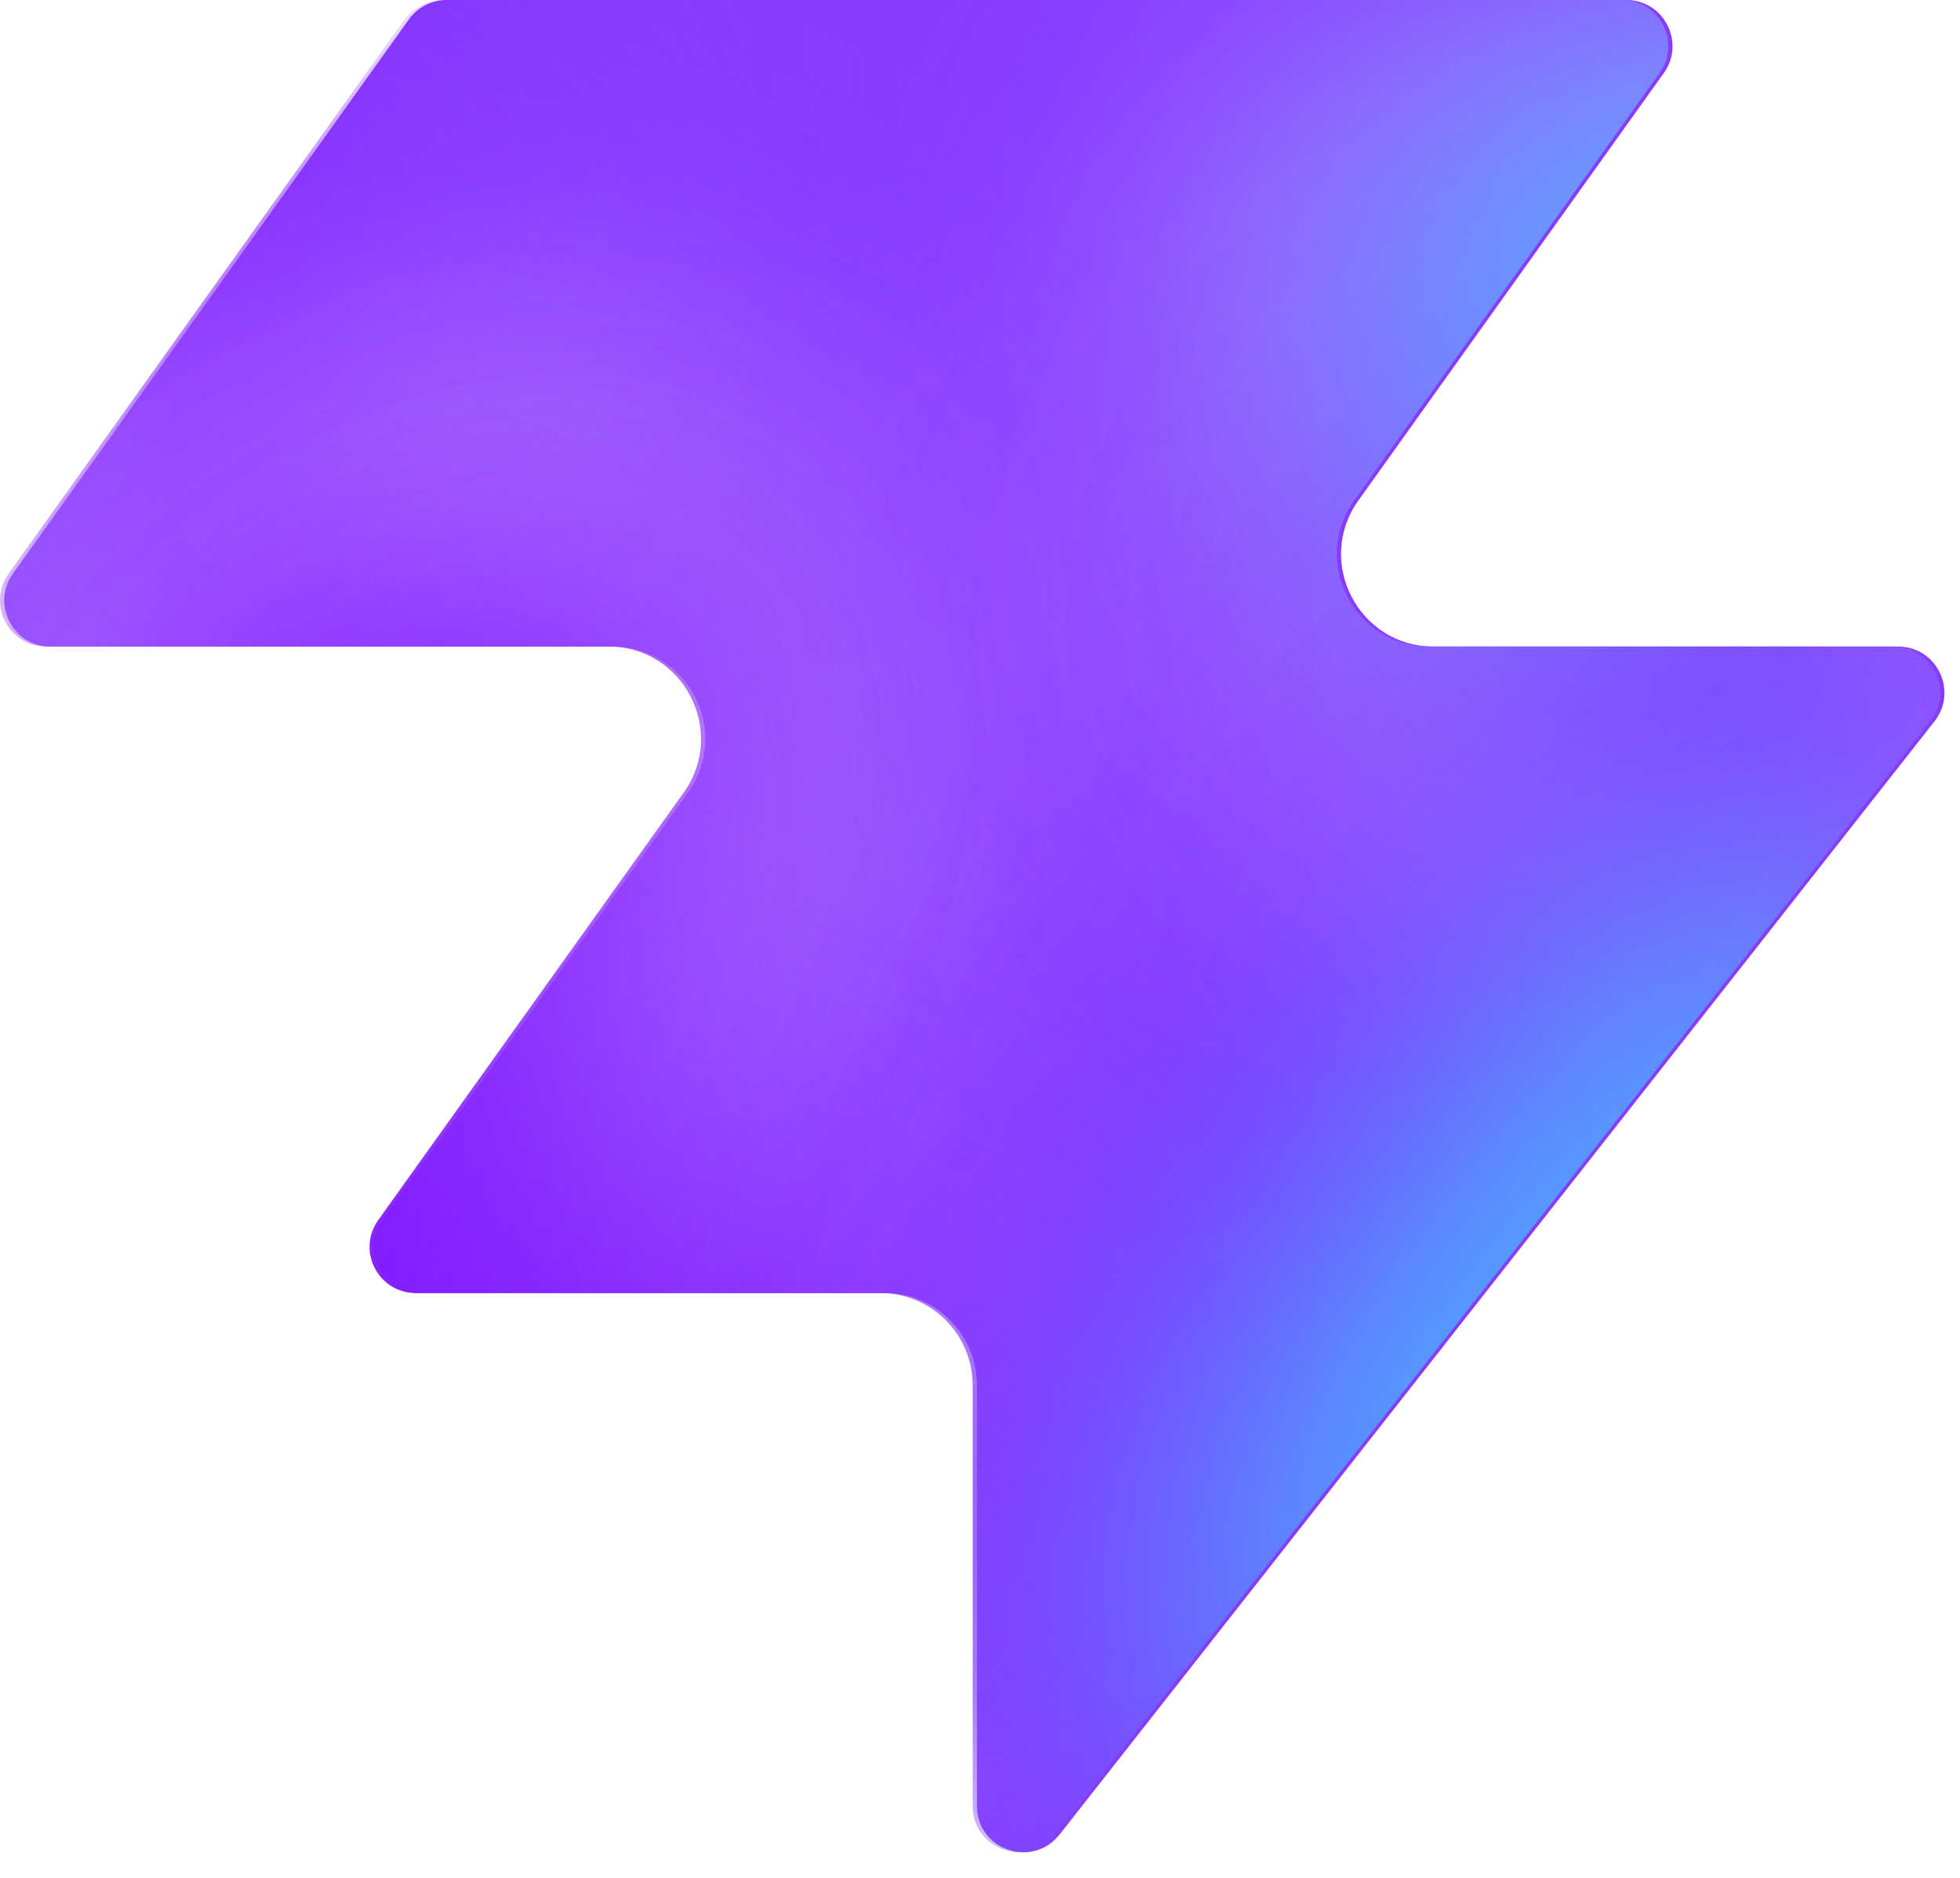
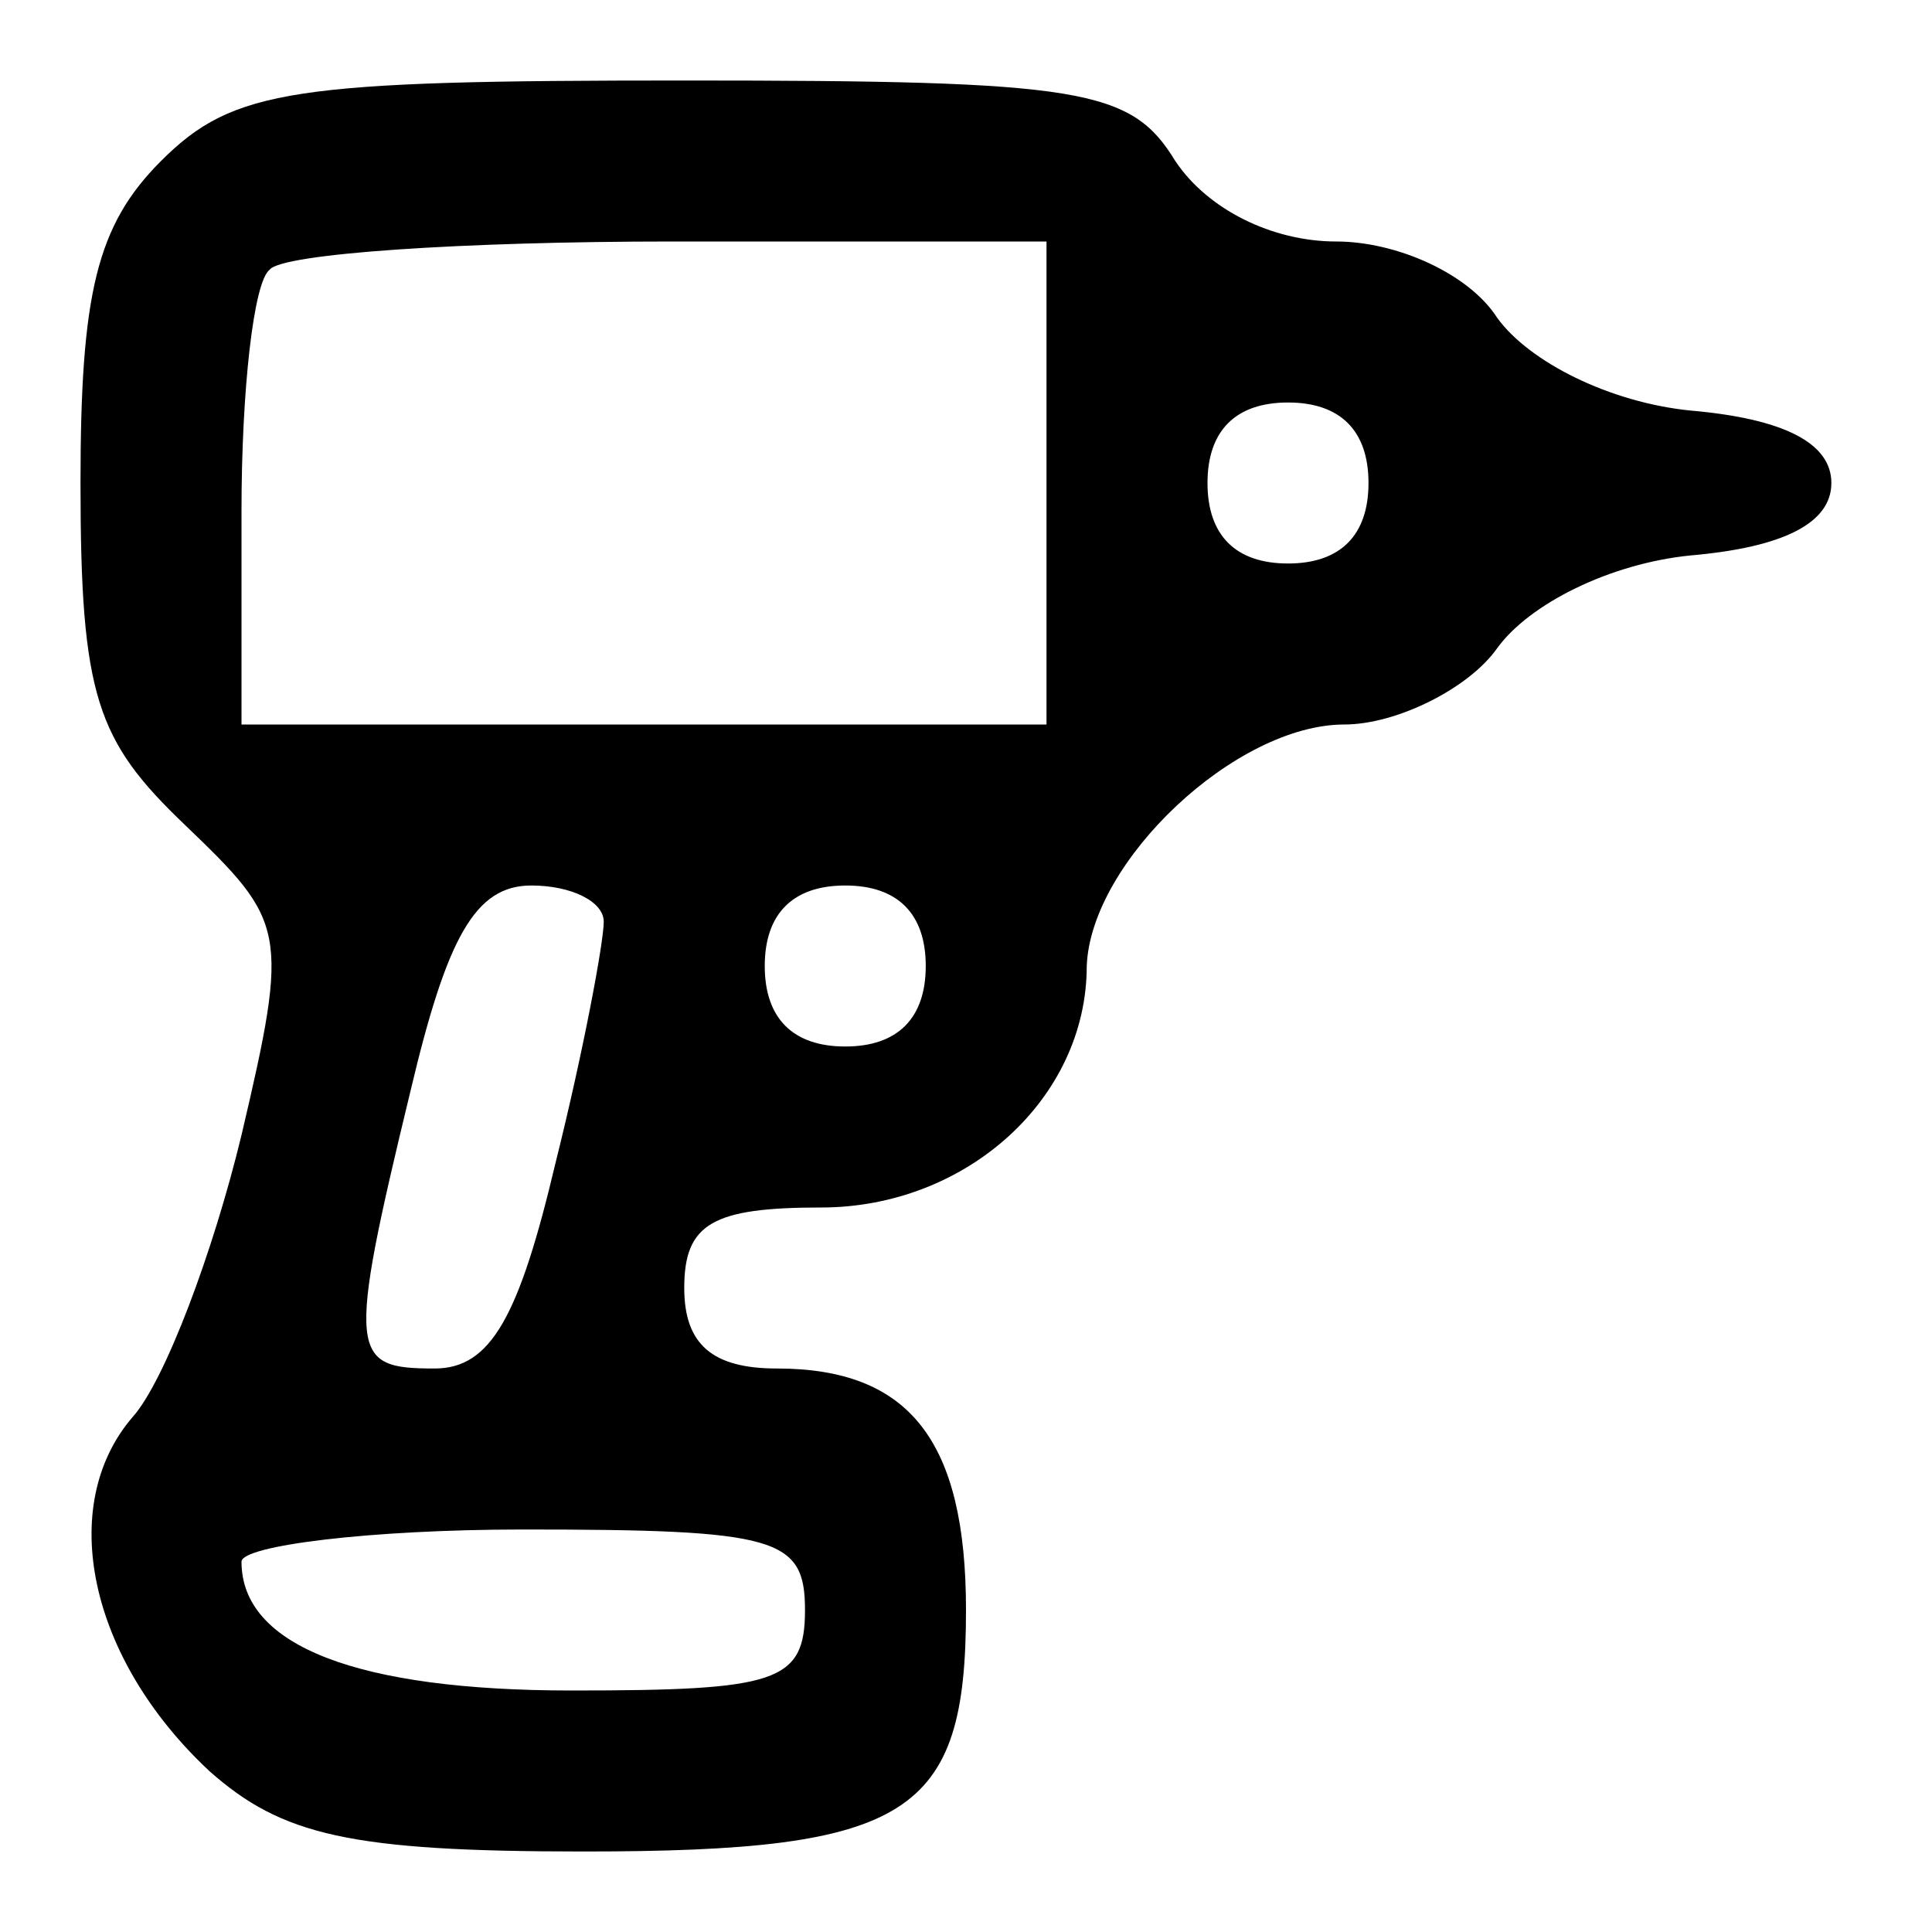
- <svg xmlns="http://www.w3.org/2000/svg" width="48" height="46" fill="none" viewBox="0 0 48 46">
-   <path fill="#863bff" d="M25.946 44.938c-.664.845-2.021.375-2.021-.698V33.937a2.26 2.26 0 0 0-2.262-2.262H10.287c-.92 0-1.456-1.04-.92-1.788l7.48-10.471c1.07-1.497 0-3.578-1.842-3.578H1.237c-.92 0-1.456-1.04-.92-1.788L10.013.474c.214-.297.556-.474.92-.474h28.894c.92 0 1.456 1.04.92 1.788l-7.48 10.471c-1.07 1.498 0 3.579 1.842 3.579h11.377c.943 0 1.473 1.088.89 1.83L25.947 44.94z" style="fill:#863bff;fill:color(display-p3 .525 .23 1);fill-opacity:1" />
-   <mask id="a" width="48" height="46" x="0" y="0" maskUnits="userSpaceOnUse" style="mask-type:alpha">
-     <path fill="#000" d="M25.842 44.938c-.664.844-2.021.375-2.021-.698V33.937a2.26 2.26 0 0 0-2.262-2.262H10.183c-.92 0-1.456-1.04-.92-1.788l7.48-10.471c1.07-1.498 0-3.579-1.842-3.579H1.133c-.92 0-1.456-1.04-.92-1.787L9.91.473c.214-.297.556-.474.92-.474h28.894c.92 0 1.456 1.04.92 1.788l-7.48 10.471c-1.07 1.498 0 3.578 1.842 3.578h11.377c.943 0 1.473 1.088.89 1.832L25.843 44.94z" style="fill:#000;fill-opacity:1" />
-   </mask>
-   <g mask="url(#a)">
-     <g filter="url(#b)">
-       <ellipse cx="5.508" cy="14.704" fill="#ede6ff" rx="5.508" ry="14.704" style="fill:#ede6ff;fill:color(display-p3 .927 .903 1);fill-opacity:1" transform="matrix(.00324 1 1 -.00324 -4.47 31.516)" />
-     </g>
-     <g filter="url(#c)">
-       <ellipse cx="10.399" cy="29.851" fill="#ede6ff" rx="10.399" ry="29.851" style="fill:#ede6ff;fill:color(display-p3 .927 .903 1);fill-opacity:1" transform="matrix(.00324 1 1 -.00324 -39.328 7.883)" />
-     </g>
-     <g filter="url(#d)">
-       <ellipse cx="5.508" cy="30.487" fill="#7e14ff" rx="5.508" ry="30.487" style="fill:#7e14ff;fill:color(display-p3 .492 .077 1);fill-opacity:1" transform="rotate(89.814 -25.913 -14.639)scale(1 -1)" />
-     </g>
-     <g filter="url(#e)">
-       <ellipse cx="5.508" cy="30.599" fill="#7e14ff" rx="5.508" ry="30.599" style="fill:#7e14ff;fill:color(display-p3 .492 .077 1);fill-opacity:1" transform="rotate(89.814 -32.644 -3.334)scale(1 -1)" />
-     </g>
-     <g filter="url(#f)">
-       <ellipse cx="5.508" cy="30.599" fill="#7e14ff" rx="5.508" ry="30.599" style="fill:#7e14ff;fill:color(display-p3 .492 .077 1);fill-opacity:1" transform="matrix(.00324 1 1 -.00324 -34.34 30.47)" />
-     </g>
-     <g filter="url(#g)">
-       <ellipse cx="14.072" cy="22.078" fill="#ede6ff" rx="14.072" ry="22.078" style="fill:#ede6ff;fill:color(display-p3 .927 .903 1);fill-opacity:1" transform="rotate(93.35 24.506 48.493)scale(-1 1)" />
-     </g>
-     <g filter="url(#h)">
-       <ellipse cx="3.47" cy="21.501" fill="#7e14ff" rx="3.47" ry="21.501" style="fill:#7e14ff;fill:color(display-p3 .492 .077 1);fill-opacity:1" transform="rotate(89.009 28.708 47.59)scale(-1 1)" />
-     </g>
-     <g filter="url(#i)">
-       <ellipse cx="3.47" cy="21.501" fill="#7e14ff" rx="3.47" ry="21.501" style="fill:#7e14ff;fill:color(display-p3 .492 .077 1);fill-opacity:1" transform="rotate(89.009 28.708 47.59)scale(-1 1)" />
-     </g>
-     <g filter="url(#j)">
-       <ellipse cx=".387" cy="8.972" fill="#7e14ff" rx="4.407" ry="29.108" style="fill:#7e14ff;fill:color(display-p3 .492 .077 1);fill-opacity:1" transform="rotate(39.51 .387 8.972)" />
-     </g>
-     <g filter="url(#k)">
-       <ellipse cx="47.523" cy="-6.092" fill="#7e14ff" rx="4.407" ry="29.108" style="fill:#7e14ff;fill:color(display-p3 .492 .077 1);fill-opacity:1" transform="rotate(37.892 47.523 -6.092)" />
-     </g>
-     <g filter="url(#l)">
-       <ellipse cx="41.412" cy="6.333" fill="#47bfff" rx="5.971" ry="9.665" style="fill:#47bfff;fill:color(display-p3 .28 .748 1);fill-opacity:1" transform="rotate(37.892 41.412 6.333)" />
-     </g>
-     <g filter="url(#m)">
-       <ellipse cx="-1.879" cy="38.332" fill="#7e14ff" rx="4.407" ry="29.108" style="fill:#7e14ff;fill:color(display-p3 .492 .077 1);fill-opacity:1" transform="rotate(37.892 -1.88 38.332)" />
-     </g>
-     <g filter="url(#n)">
-       <ellipse cx="-1.879" cy="38.332" fill="#7e14ff" rx="4.407" ry="29.108" style="fill:#7e14ff;fill:color(display-p3 .492 .077 1);fill-opacity:1" transform="rotate(37.892 -1.88 38.332)" />
-     </g>
-     <g filter="url(#o)">
-       <ellipse cx="35.651" cy="29.907" fill="#7e14ff" rx="4.407" ry="29.108" style="fill:#7e14ff;fill:color(display-p3 .492 .077 1);fill-opacity:1" transform="rotate(37.892 35.651 29.907)" />
-     </g>
-     <g filter="url(#p)">
-       <ellipse cx="38.418" cy="32.4" fill="#47bfff" rx="5.971" ry="15.297" style="fill:#47bfff;fill:color(display-p3 .28 .748 1);fill-opacity:1" transform="rotate(37.892 38.418 32.4)" />
-     </g>
+ <svg xmlns="http://www.w3.org/2000/svg" version="1.0" width="48pt" height="48pt" viewBox="0 0 48 48" preserveAspectRatio="xMidYMid meet">
+   <g transform="translate(0,48) scale(0.1,-0.1)" fill="#000000" stroke="none">
+     <path d="M40 440 c-16 -16 -20 -33 -20 -80 0 -53 4 -64 26 -85 25 -24 26 -26 14 -77 -7 -29 -19 -61 -27 -70 -19 -22 -11 -60 19 -88 18 -16 35 -20 93 -20 81 0 95 9 95 60 0 42 -14 60 -47 60 -16 0 -23 6 -23 20 0 16 7 20 34 20 36 0 66 27 66 60 1 26 37 60 64 60 13 0 31 9 38 19 8 11 28 21 48 23 23 2 35 8 35 18 0 10 -12 16 -35 18 -20 2 -40 12 -48 23 -7 11 -25 19 -40 19 -16 0 -32 8 -40 20 -11 18 -23 20 -122 20 -97 0 -112 -2 -130 -20z m220 -80 l0 -60 -100 0 -100 0 0 53 c0 30 3 57 7 60 3 4 48 7 100 7 l93 0 0 -60z m80 0 c0 -13 -7 -20 -20 -20 -13 0 -20 7 -20 20 0 13 7 20 20 20 13 0 20 -7 20 -20z m-190 -109 c0 -5 -5 -32 -12 -60 -9 -38 -16 -51 -30 -51 -21 0 -22 3 -6 69 9 38 16 51 30 51 10 0 18 -4 18 -9z m80 -11 c0 -13 -7 -20 -20 -20 -13 0 -20 7 -20 20 0 13 7 20 20 20 13 0 20 -7 20 -20z m-30 -160 c0 -18 -7 -20 -58 -20 -53 0 -82 11 -82 32 0 4 32 8 70 8 63 0 70 -2 70 -20z" />
  </g>
-   <defs>
-     <filter id="b" width="60.045" height="41.654" x="-19.77" y="16.149" color-interpolation-filters="sRGB" filterUnits="userSpaceOnUse">
-       <feFlood flood-opacity="0" result="BackgroundImageFix" />
-       <feBlend in="SourceGraphic" in2="BackgroundImageFix" result="shape" />
-       <feGaussianBlur result="effect1_foregroundBlur_2002_17158" stdDeviation="7.659" />
-     </filter>
-     <filter id="c" width="90.34" height="51.437" x="-54.613" y="-7.533" color-interpolation-filters="sRGB" filterUnits="userSpaceOnUse">
-       <feFlood flood-opacity="0" result="BackgroundImageFix" />
-       <feBlend in="SourceGraphic" in2="BackgroundImageFix" result="shape" />
-       <feGaussianBlur result="effect1_foregroundBlur_2002_17158" stdDeviation="7.659" />
-     </filter>
-     <filter id="d" width="79.355" height="29.4" x="-49.64" y="2.03" color-interpolation-filters="sRGB" filterUnits="userSpaceOnUse">
-       <feFlood flood-opacity="0" result="BackgroundImageFix" />
-       <feBlend in="SourceGraphic" in2="BackgroundImageFix" result="shape" />
-       <feGaussianBlur result="effect1_foregroundBlur_2002_17158" stdDeviation="4.596" />
-     </filter>
-     <filter id="e" width="79.579" height="29.4" x="-45.045" y="20.029" color-interpolation-filters="sRGB" filterUnits="userSpaceOnUse">
-       <feFlood flood-opacity="0" result="BackgroundImageFix" />
-       <feBlend in="SourceGraphic" in2="BackgroundImageFix" result="shape" />
-       <feGaussianBlur result="effect1_foregroundBlur_2002_17158" stdDeviation="4.596" />
-     </filter>
-     <filter id="f" width="79.579" height="29.4" x="-43.513" y="21.178" color-interpolation-filters="sRGB" filterUnits="userSpaceOnUse">
-       <feFlood flood-opacity="0" result="BackgroundImageFix" />
-       <feBlend in="SourceGraphic" in2="BackgroundImageFix" result="shape" />
-       <feGaussianBlur result="effect1_foregroundBlur_2002_17158" stdDeviation="4.596" />
-     </filter>
-     <filter id="g" width="74.749" height="58.852" x="15.756" y="-17.901" color-interpolation-filters="sRGB" filterUnits="userSpaceOnUse">
-       <feFlood flood-opacity="0" result="BackgroundImageFix" />
-       <feBlend in="SourceGraphic" in2="BackgroundImageFix" result="shape" />
-       <feGaussianBlur result="effect1_foregroundBlur_2002_17158" stdDeviation="7.659" />
-     </filter>
-     <filter id="h" width="61.377" height="25.362" x="23.548" y="2.284" color-interpolation-filters="sRGB" filterUnits="userSpaceOnUse">
-       <feFlood flood-opacity="0" result="BackgroundImageFix" />
-       <feBlend in="SourceGraphic" in2="BackgroundImageFix" result="shape" />
-       <feGaussianBlur result="effect1_foregroundBlur_2002_17158" stdDeviation="4.596" />
-     </filter>
-     <filter id="i" width="61.377" height="25.362" x="23.548" y="2.284" color-interpolation-filters="sRGB" filterUnits="userSpaceOnUse">
-       <feFlood flood-opacity="0" result="BackgroundImageFix" />
-       <feBlend in="SourceGraphic" in2="BackgroundImageFix" result="shape" />
-       <feGaussianBlur result="effect1_foregroundBlur_2002_17158" stdDeviation="4.596" />
-     </filter>
-     <filter id="j" width="56.045" height="63.649" x="-27.636" y="-22.853" color-interpolation-filters="sRGB" filterUnits="userSpaceOnUse">
-       <feFlood flood-opacity="0" result="BackgroundImageFix" />
-       <feBlend in="SourceGraphic" in2="BackgroundImageFix" result="shape" />
-       <feGaussianBlur result="effect1_foregroundBlur_2002_17158" stdDeviation="4.596" />
-     </filter>
-     <filter id="k" width="54.814" height="64.646" x="20.116" y="-38.415" color-interpolation-filters="sRGB" filterUnits="userSpaceOnUse">
-       <feFlood flood-opacity="0" result="BackgroundImageFix" />
-       <feBlend in="SourceGraphic" in2="BackgroundImageFix" result="shape" />
-       <feGaussianBlur result="effect1_foregroundBlur_2002_17158" stdDeviation="4.596" />
-     </filter>
-     <filter id="l" width="33.541" height="35.313" x="24.641" y="-11.323" color-interpolation-filters="sRGB" filterUnits="userSpaceOnUse">
-       <feFlood flood-opacity="0" result="BackgroundImageFix" />
-       <feBlend in="SourceGraphic" in2="BackgroundImageFix" result="shape" />
-       <feGaussianBlur result="effect1_foregroundBlur_2002_17158" stdDeviation="4.596" />
-     </filter>
-     <filter id="m" width="54.814" height="64.646" x="-29.286" y="6.009" color-interpolation-filters="sRGB" filterUnits="userSpaceOnUse">
-       <feFlood flood-opacity="0" result="BackgroundImageFix" />
-       <feBlend in="SourceGraphic" in2="BackgroundImageFix" result="shape" />
-       <feGaussianBlur result="effect1_foregroundBlur_2002_17158" stdDeviation="4.596" />
-     </filter>
-     <filter id="n" width="54.814" height="64.646" x="-29.286" y="6.009" color-interpolation-filters="sRGB" filterUnits="userSpaceOnUse">
-       <feFlood flood-opacity="0" result="BackgroundImageFix" />
-       <feBlend in="SourceGraphic" in2="BackgroundImageFix" result="shape" />
-       <feGaussianBlur result="effect1_foregroundBlur_2002_17158" stdDeviation="4.596" />
-     </filter>
-     <filter id="o" width="54.814" height="64.646" x="8.244" y="-2.416" color-interpolation-filters="sRGB" filterUnits="userSpaceOnUse">
-       <feFlood flood-opacity="0" result="BackgroundImageFix" />
-       <feBlend in="SourceGraphic" in2="BackgroundImageFix" result="shape" />
-       <feGaussianBlur result="effect1_foregroundBlur_2002_17158" stdDeviation="4.596" />
-     </filter>
-     <filter id="p" width="39.409" height="43.623" x="18.713" y="10.588" color-interpolation-filters="sRGB" filterUnits="userSpaceOnUse">
-       <feFlood flood-opacity="0" result="BackgroundImageFix" />
-       <feBlend in="SourceGraphic" in2="BackgroundImageFix" result="shape" />
-       <feGaussianBlur result="effect1_foregroundBlur_2002_17158" stdDeviation="4.596" />
-     </filter>
-   </defs>
</svg>
